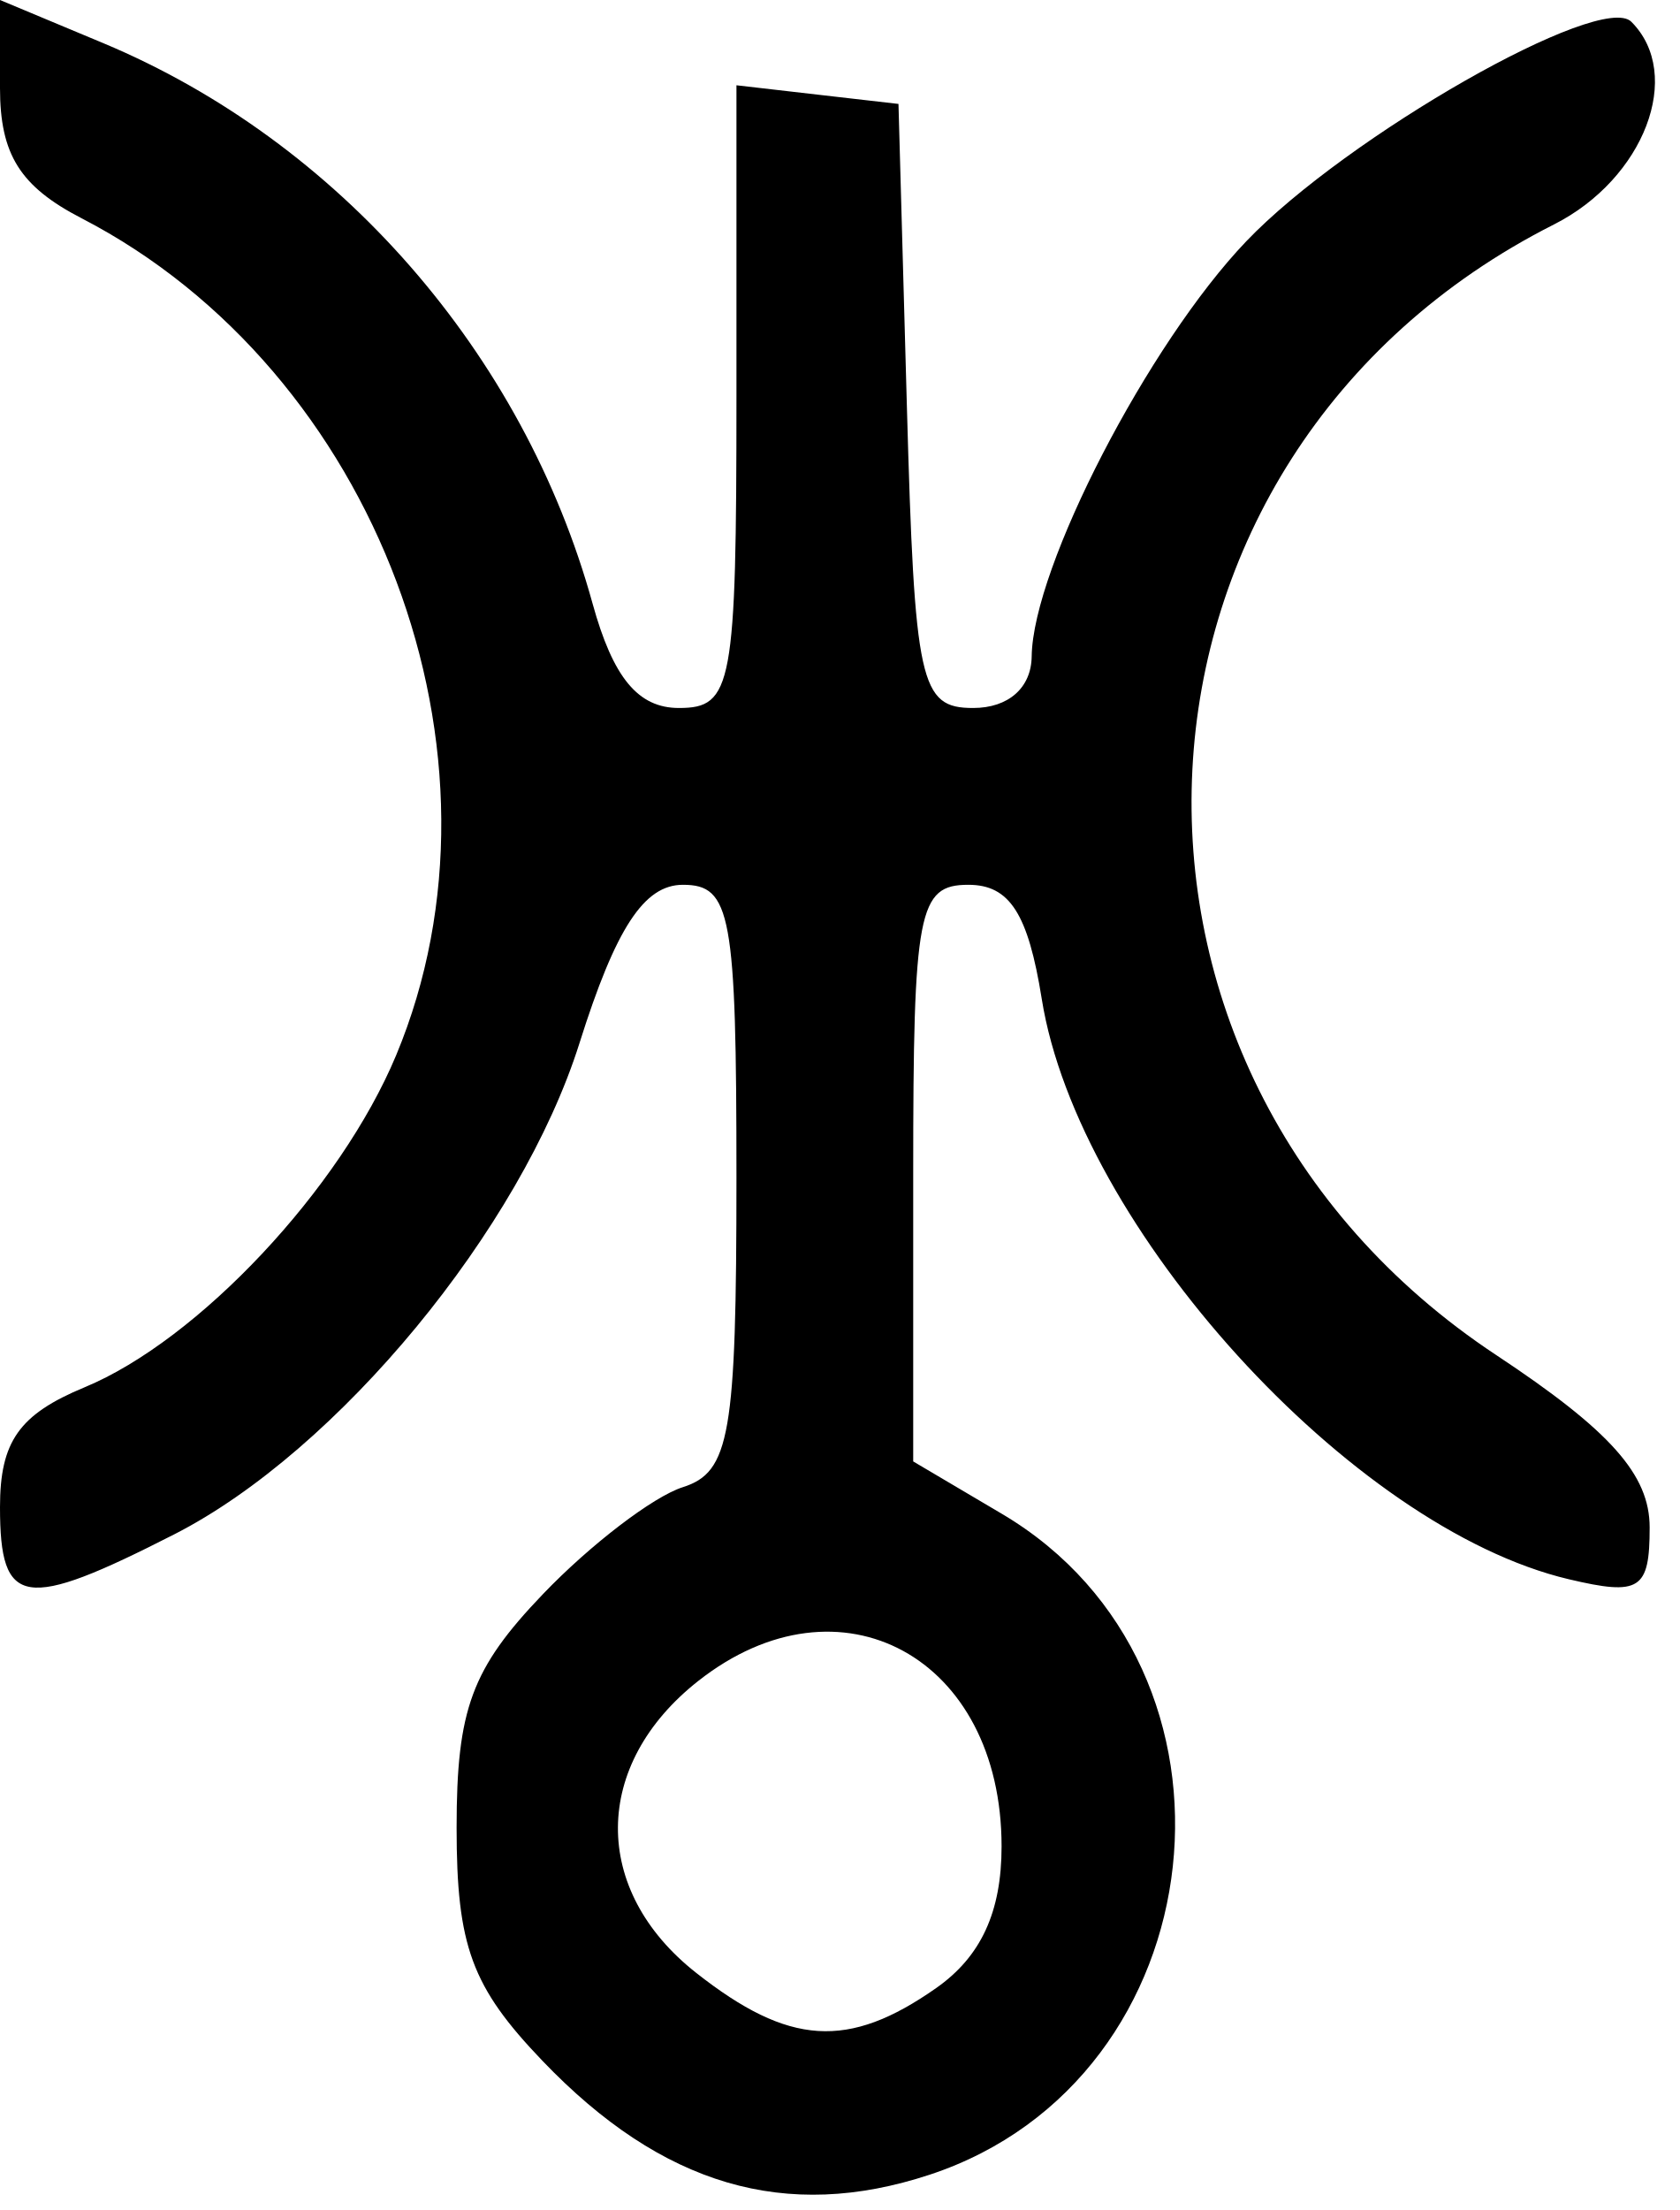
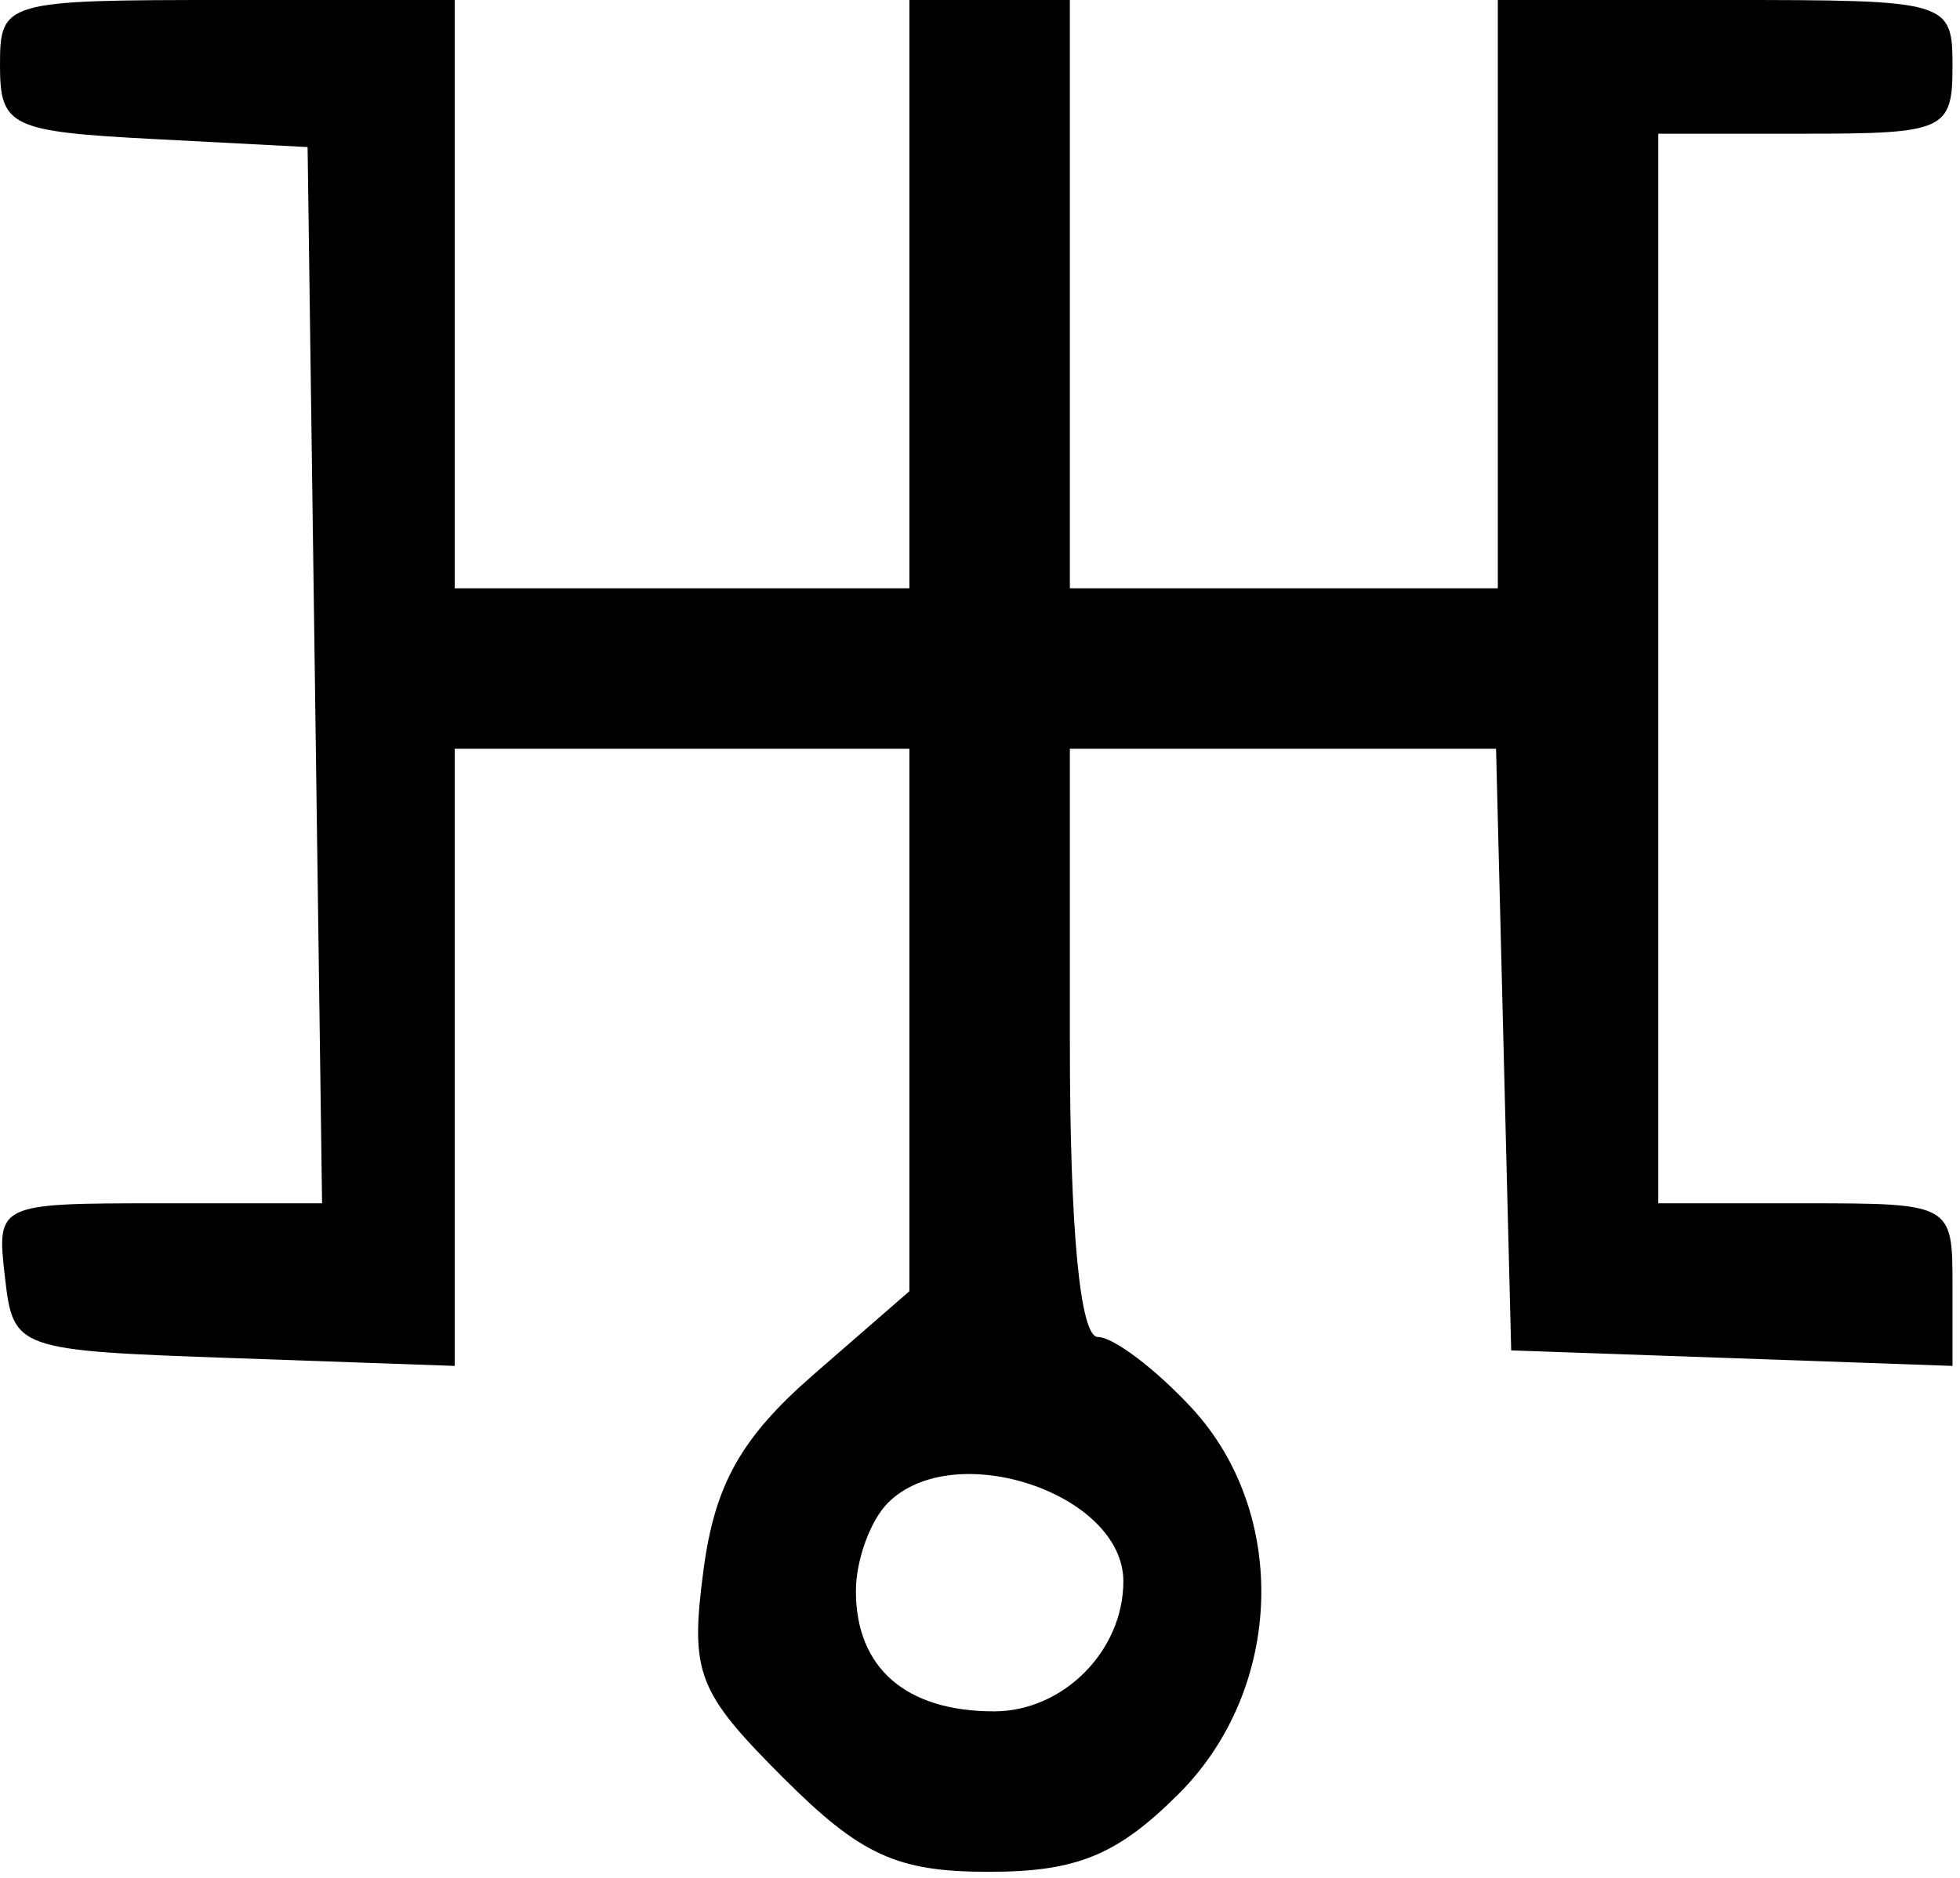
- <svg xmlns="http://www.w3.org/2000/svg" width="57" height="75" viewBox="0 0 57 75" fill="none">
-   <path fill-rule="evenodd" clip-rule="evenodd" d="M0 2.988C0 5.241 0.681 6.328 2.771 7.408C12.788 12.589 17.693 25.634 13.449 35.809C11.558 40.343 6.738 45.479 2.869 47.081C0.65 48 0 48.922 0 51.148C0 54.55 0.808 54.676 5.918 52.069C11.47 49.236 17.684 41.705 19.672 35.398C20.903 31.495 21.862 30.027 23.183 30.027C24.817 30.027 25 31.026 25 39.96C25 48.694 24.78 49.962 23.176 50.471C22.173 50.79 20.035 52.424 18.426 54.104C16.01 56.626 15.5 58.007 15.5 62.027C15.5 66.043 16.011 67.429 18.415 69.938C22.474 74.175 26.677 75.411 31.556 73.803C41.396 70.56 42.916 56.635 34.005 51.371L31 49.596V39.811C31 30.916 31.17 30.027 32.872 30.027C34.273 30.027 34.9 31.002 35.364 33.902C36.602 41.641 45.873 51.848 53.25 53.593C55.668 54.165 56 53.954 56 51.838C56 50.046 54.67 48.552 50.782 45.98C36.179 36.318 37.25 15.453 52.75 7.618C55.817 6.068 57.169 2.529 55.378 0.739C54.345 -0.295 45.716 4.623 42.307 8.188C38.983 11.664 35.06 19.25 35.022 22.277C35.009 23.342 34.231 24.027 33.035 24.027C31.228 24.027 31.047 23.203 30.785 13.777L30.5 3.527L27.75 3.211L25 2.894V13.461C25 23.276 24.861 24.027 23.047 24.027C21.661 24.027 20.81 22.998 20.115 20.48C17.769 11.986 11.493 4.802 3.5 1.462L0 0V2.988ZM23.635 66.954C20.063 64.145 20.094 59.885 23.707 57.043C28.521 53.256 34 56.246 34 62.661C34 64.889 33.299 66.404 31.777 67.47C28.796 69.559 26.783 69.431 23.635 66.954Z" fill="black" />
+ <svg xmlns="http://www.w3.org/2000/svg" width="120" height="115" viewBox="0 0 120 115" fill="none">
+   <path fill-rule="evenodd" clip-rule="evenodd" d="M0 4.012C0 7.747 0.648 8.058 9.416 8.515L18.832 9.007L19.276 41.348L19.719 73.69H9.752C-0.157 73.69 -0.215 73.718 0.301 78.193C0.814 82.656 0.942 82.701 14.329 83.171L27.838 83.648V64.749V45.852H41.758H55.677V62.463V79.074L49.829 84.16C45.378 88.032 43.764 90.897 43.069 96.16C42.241 102.449 42.681 103.598 47.934 108.852C52.701 113.618 54.907 114.629 60.552 114.629C65.928 114.629 68.415 113.605 72.178 109.842C78.588 103.433 78.94 92.674 72.95 86.211C70.741 83.828 68.162 81.878 67.218 81.878C66.126 81.878 65.502 75.329 65.502 63.865V45.852H78.549H91.595L92.058 64.274L92.522 82.697L106.032 83.171L119.541 83.648V78.668C119.541 73.726 119.478 73.69 110.535 73.69H101.528V40.939V8.188H110.535C119.05 8.188 119.541 7.965 119.541 4.094C119.541 0.047 119.378 0 105.622 0H91.703V18.013V36.026H78.603H65.502V18.013V0H60.59H55.677V18.013V36.026H41.758H27.838V18.013V0H13.919C0.239 0 0 0.069 0 4.012ZM52.402 97.434C52.402 95.543 53.286 93.111 54.367 92.031C58.407 87.991 68.777 91.451 68.777 96.84C68.777 101.098 65.093 104.803 60.86 104.803C55.459 104.803 52.402 102.141 52.402 97.434Z" fill="black" />
</svg>
